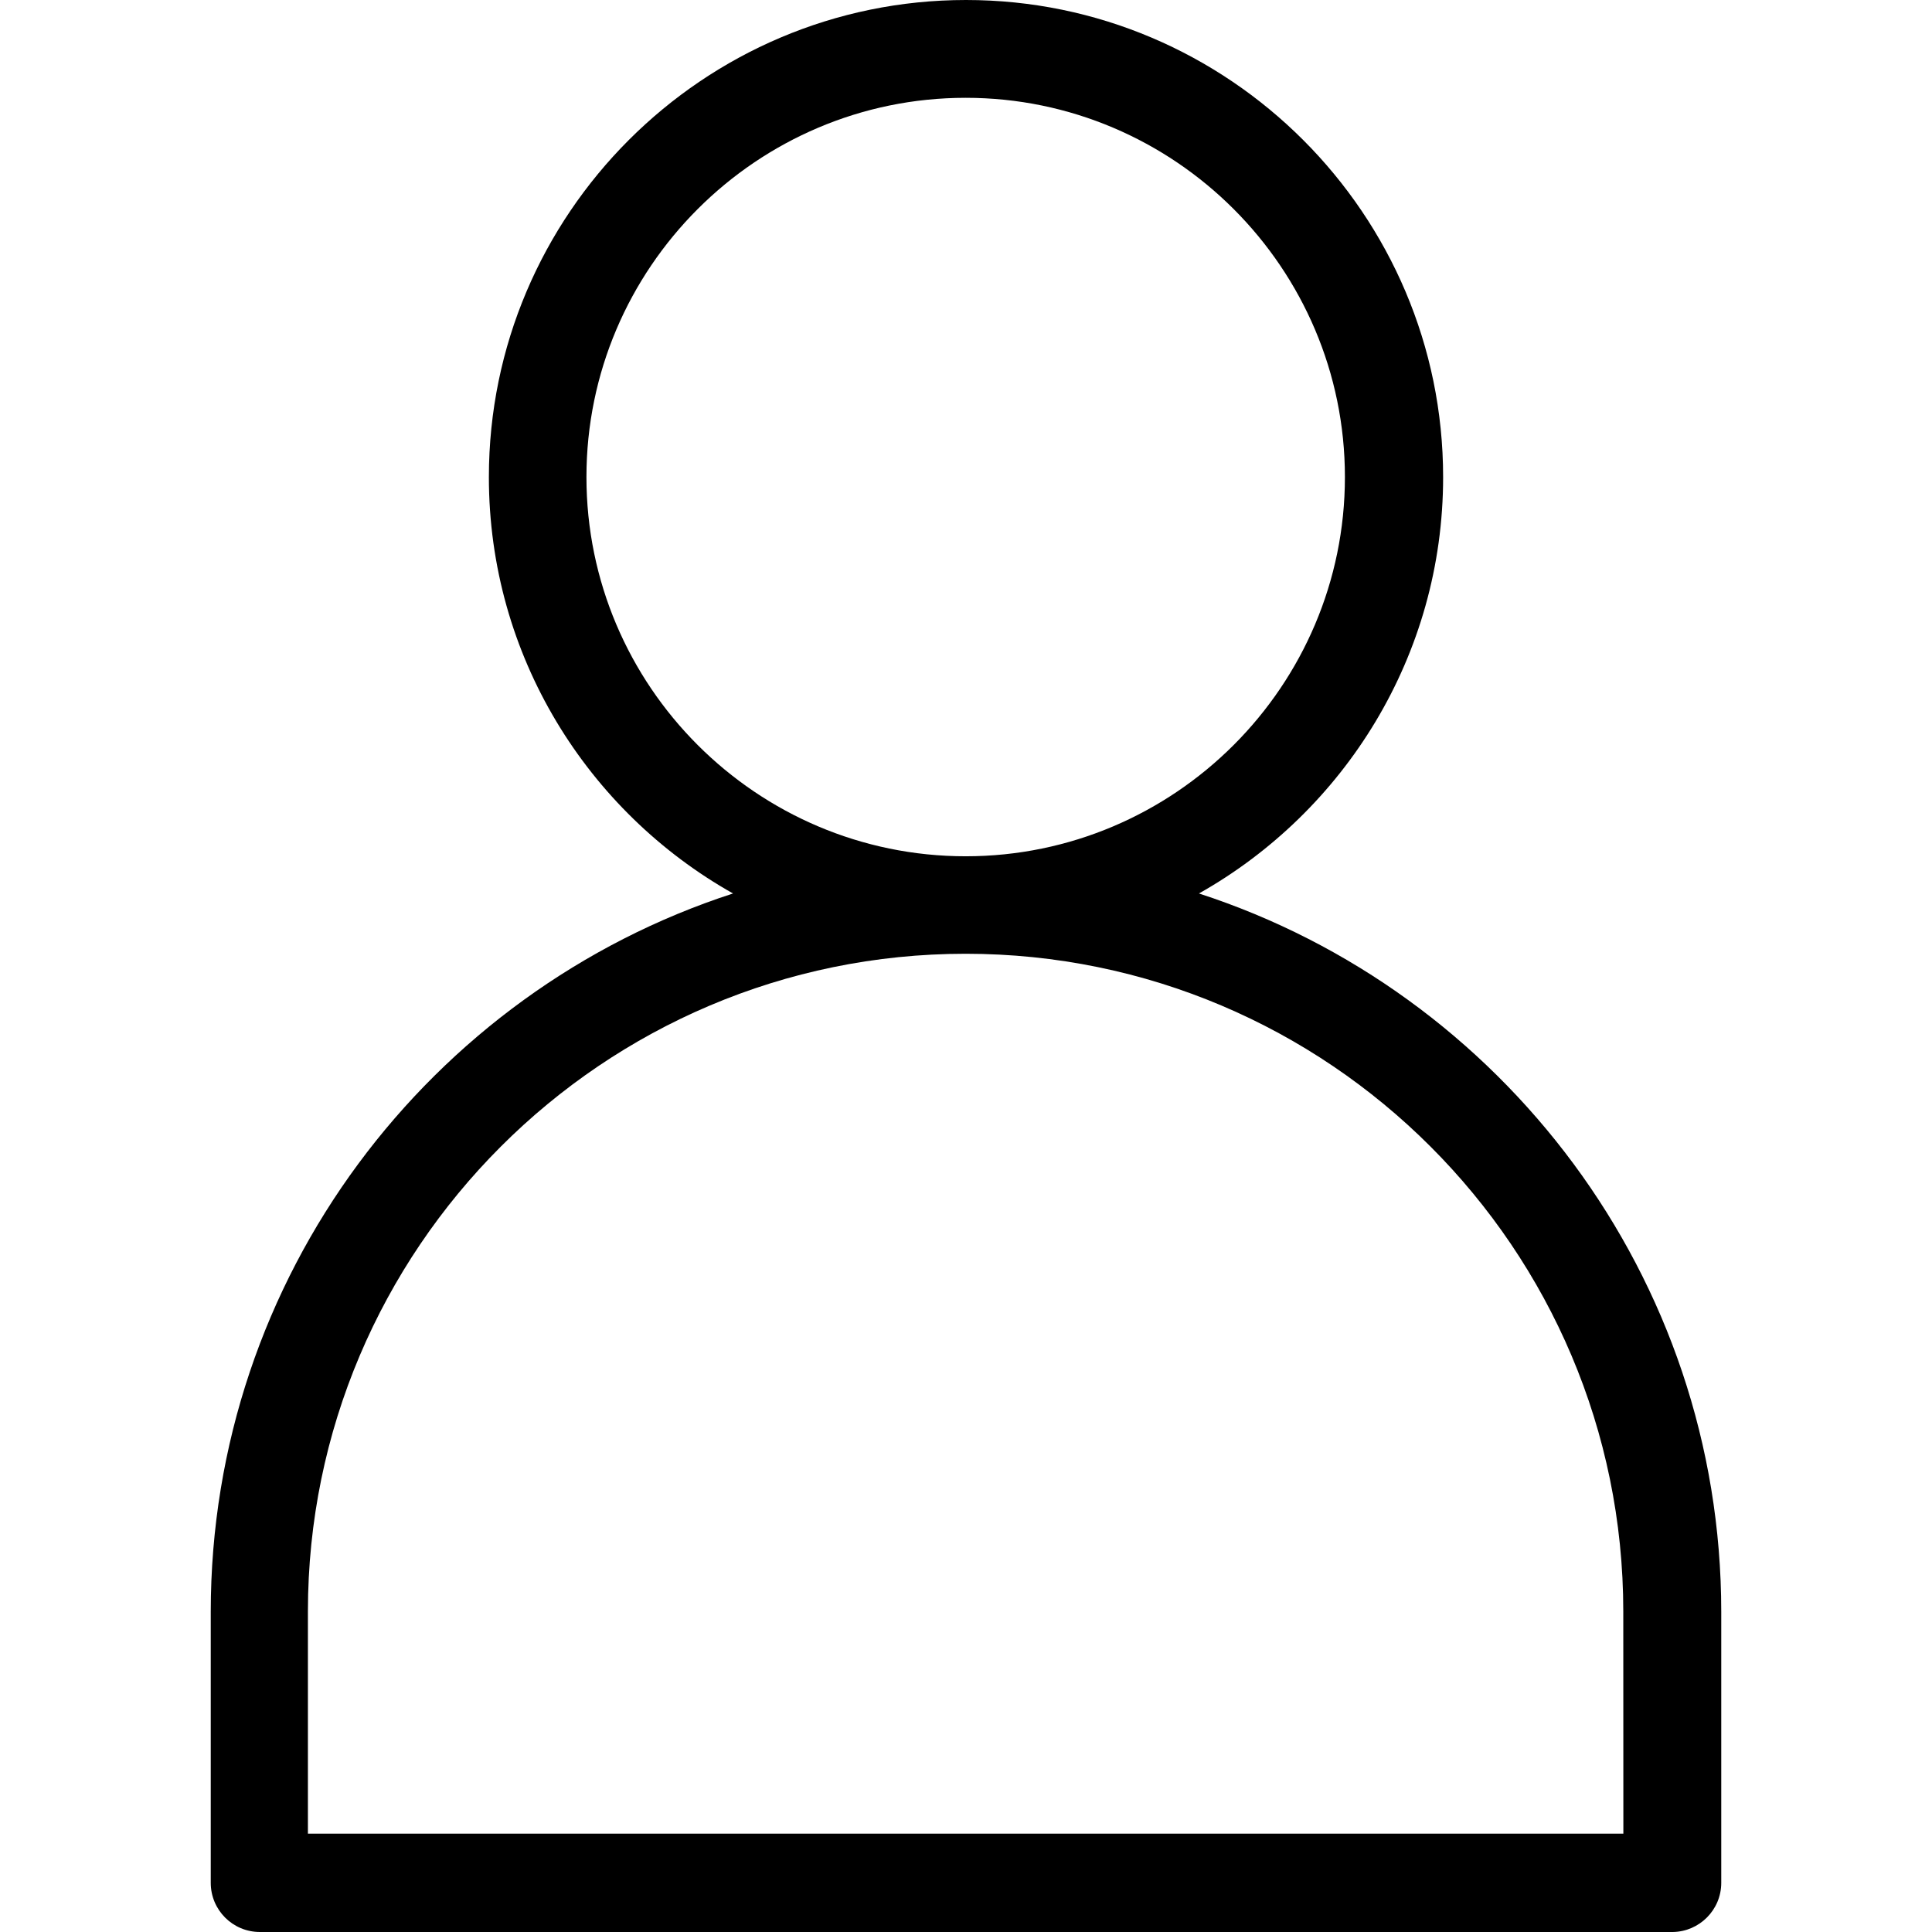
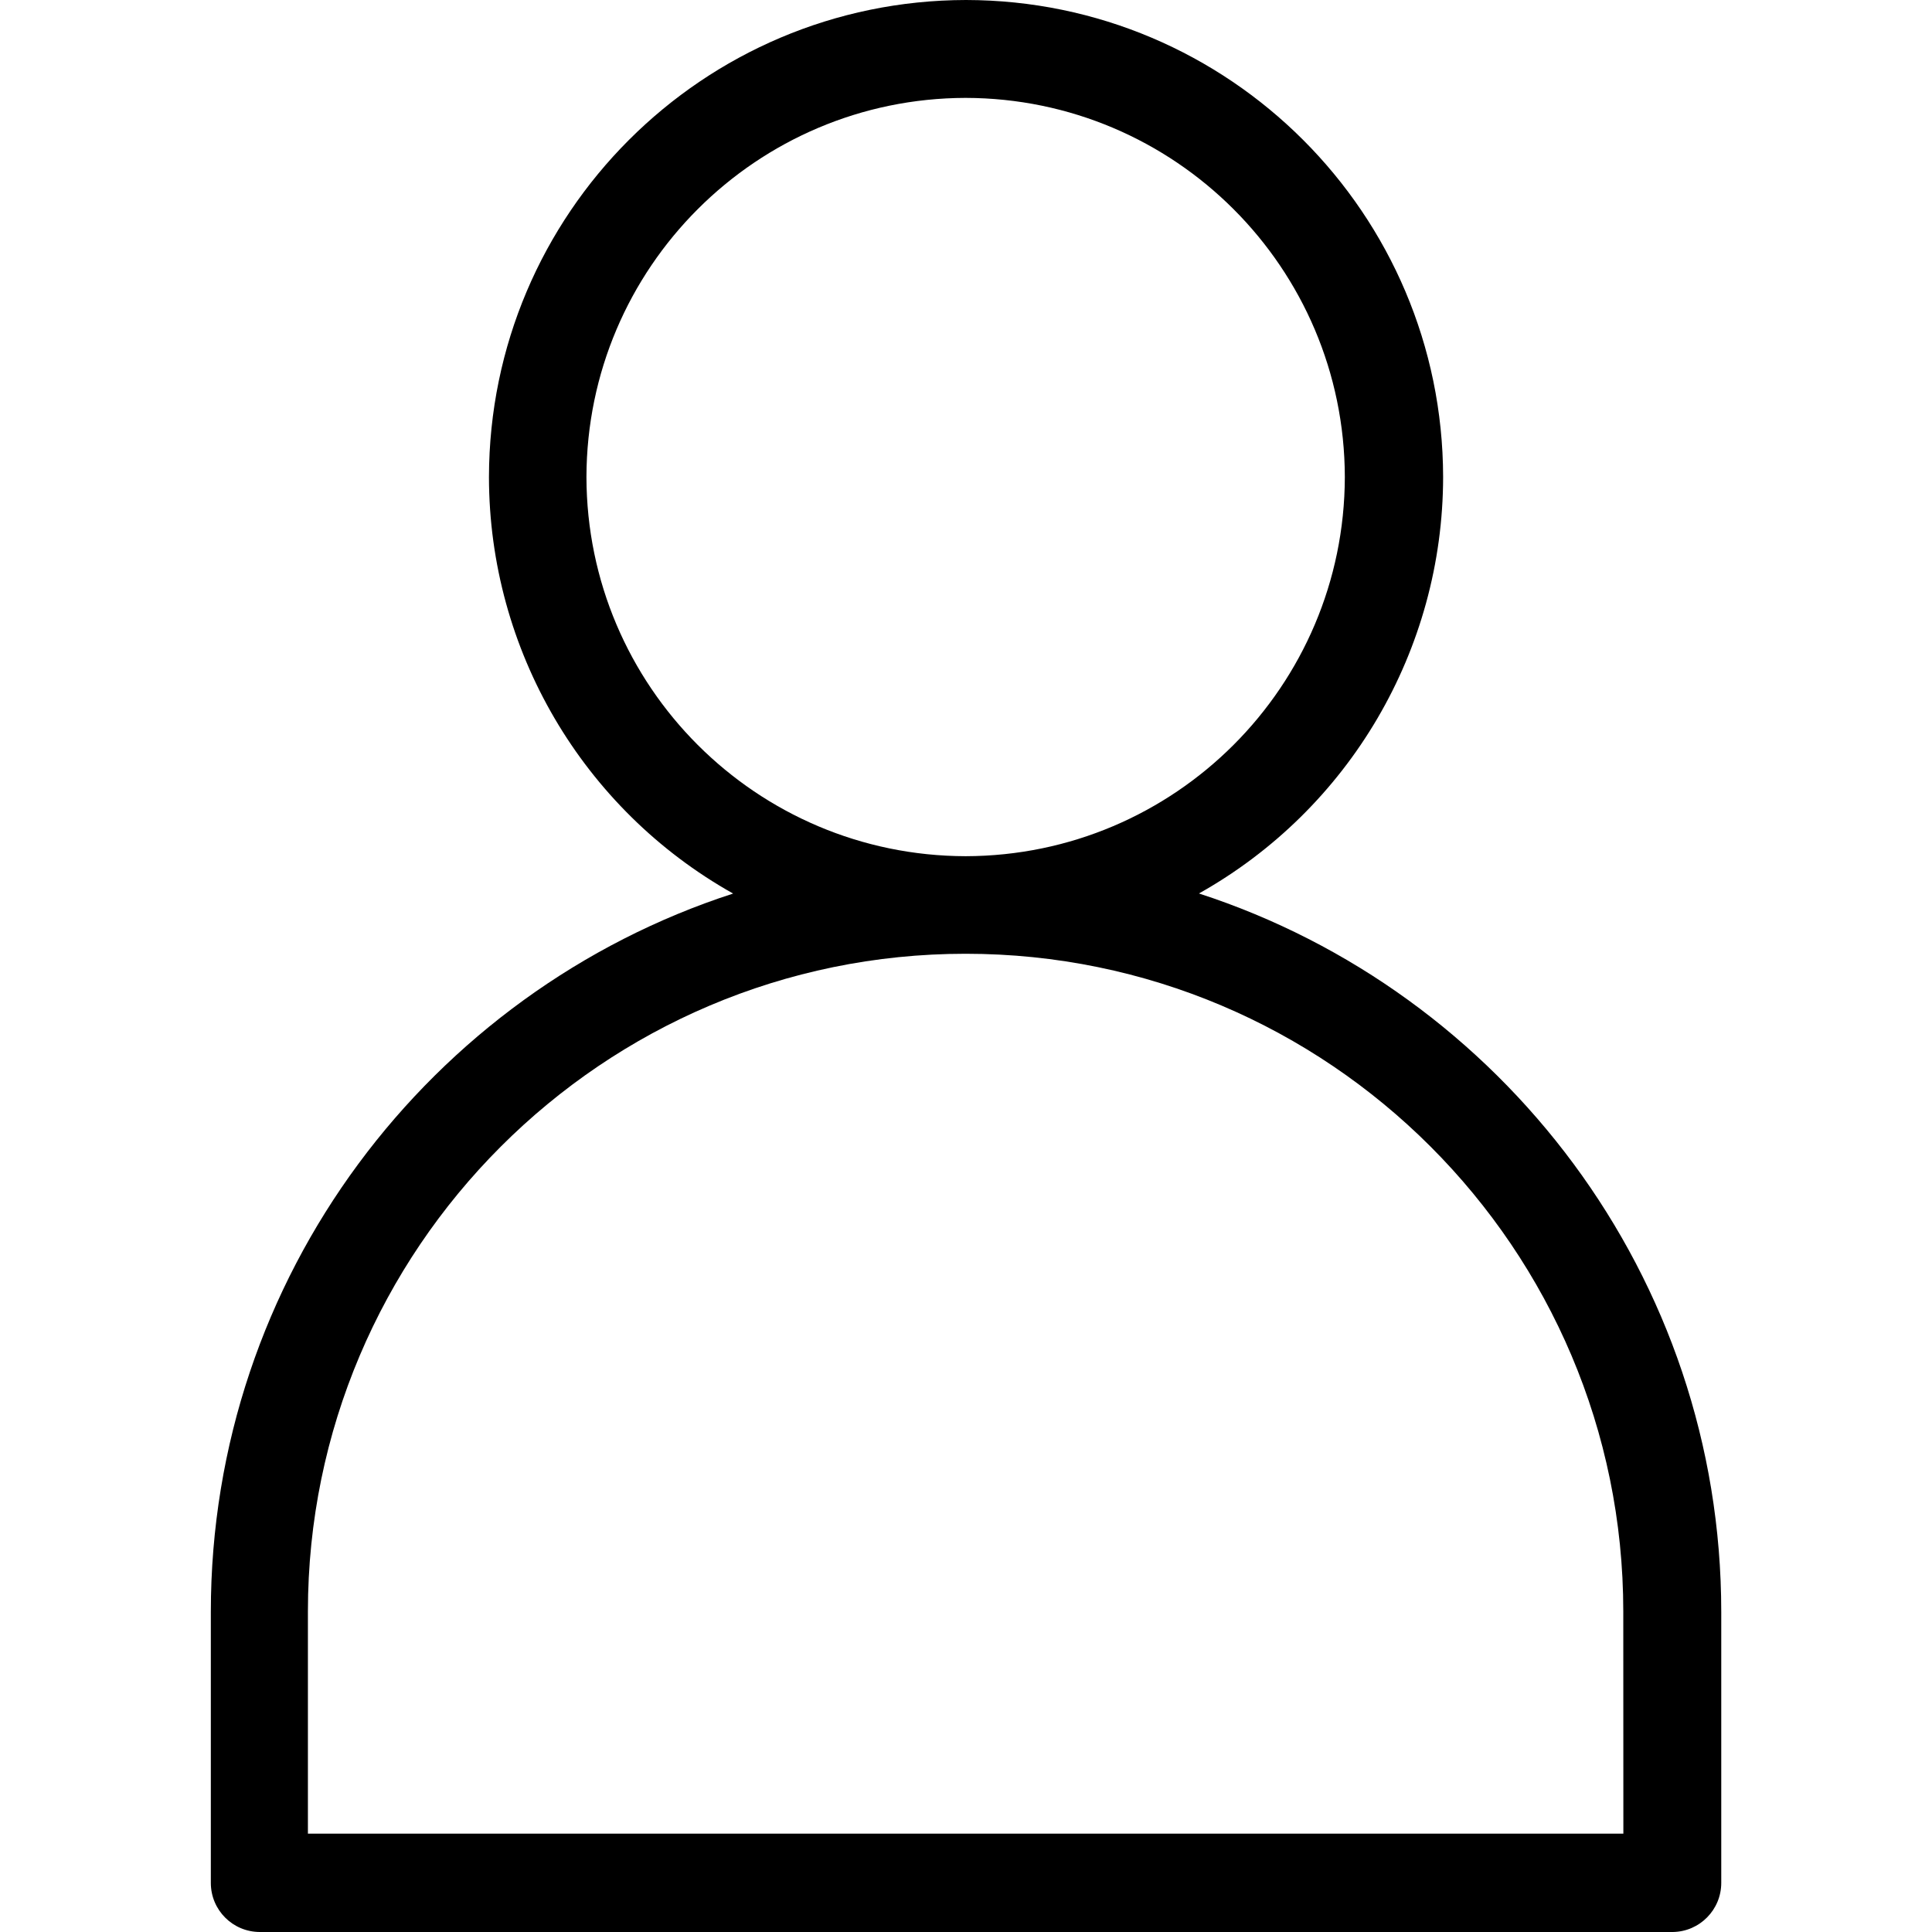
- <svg id="user" viewBox="0 0 24 24">
-   <path d="m21.382 23.389v-3.365c0-4.165-2.73-7.704-6.488-8.925 1.807-1.018 3.033-2.954 3.033-5.172 0-3.266-2.661-5.927-5.927-5.927-3.266 0-5.927 2.661-5.927 5.927 0 2.219 1.226 4.155 3.033 5.172-3.763 1.221-6.488 4.76-6.488 8.925v3.365c0 0.338 0.273 0.611 0.611 0.611h17.552c0.328-5e-3 0.601-0.273 0.601-0.611zm-14.097-17.463c0-2.596 2.115-4.711 4.711-4.711 2.596 0 4.711 2.115 4.711 4.711 0 2.596-2.115 4.711-4.711 4.711-2.596 0-4.711-2.115-4.711-4.711zm12.881 16.852h-16.341v-2.76c0-4.502 3.663-8.17 8.17-8.17 4.507 0 8.17 3.663 8.17 8.17z" />
+ <svg viewBox="0 0 24 24">
+   <path d="M21.382 23.389v-3.365c0-4.165-2.73-7.704-6.488-8.925a5.94 5.94 0 0 0 3.033-5.173A5.936 5.936 0 0 0 12 0a5.936 5.936 0 0 0-5.926 5.927A5.94 5.94 0 0 0 9.107 11.1c-3.763 1.22-6.488 4.76-6.488 8.924v3.366c0 .338.273.61.61.61h17.552a.61.61 0 0 0 .601-.61M7.285 5.926a4.72 4.72 0 0 1 4.71-4.71 4.72 4.72 0 0 1 4.711 4.71 4.72 4.72 0 0 1-4.71 4.71 4.72 4.72 0 0 1-4.711-4.71m12.881 16.852H3.825v-2.76c0-4.502 3.663-8.17 8.17-8.17 4.508 0 8.17 3.663 8.17 8.17z" />
</svg>
